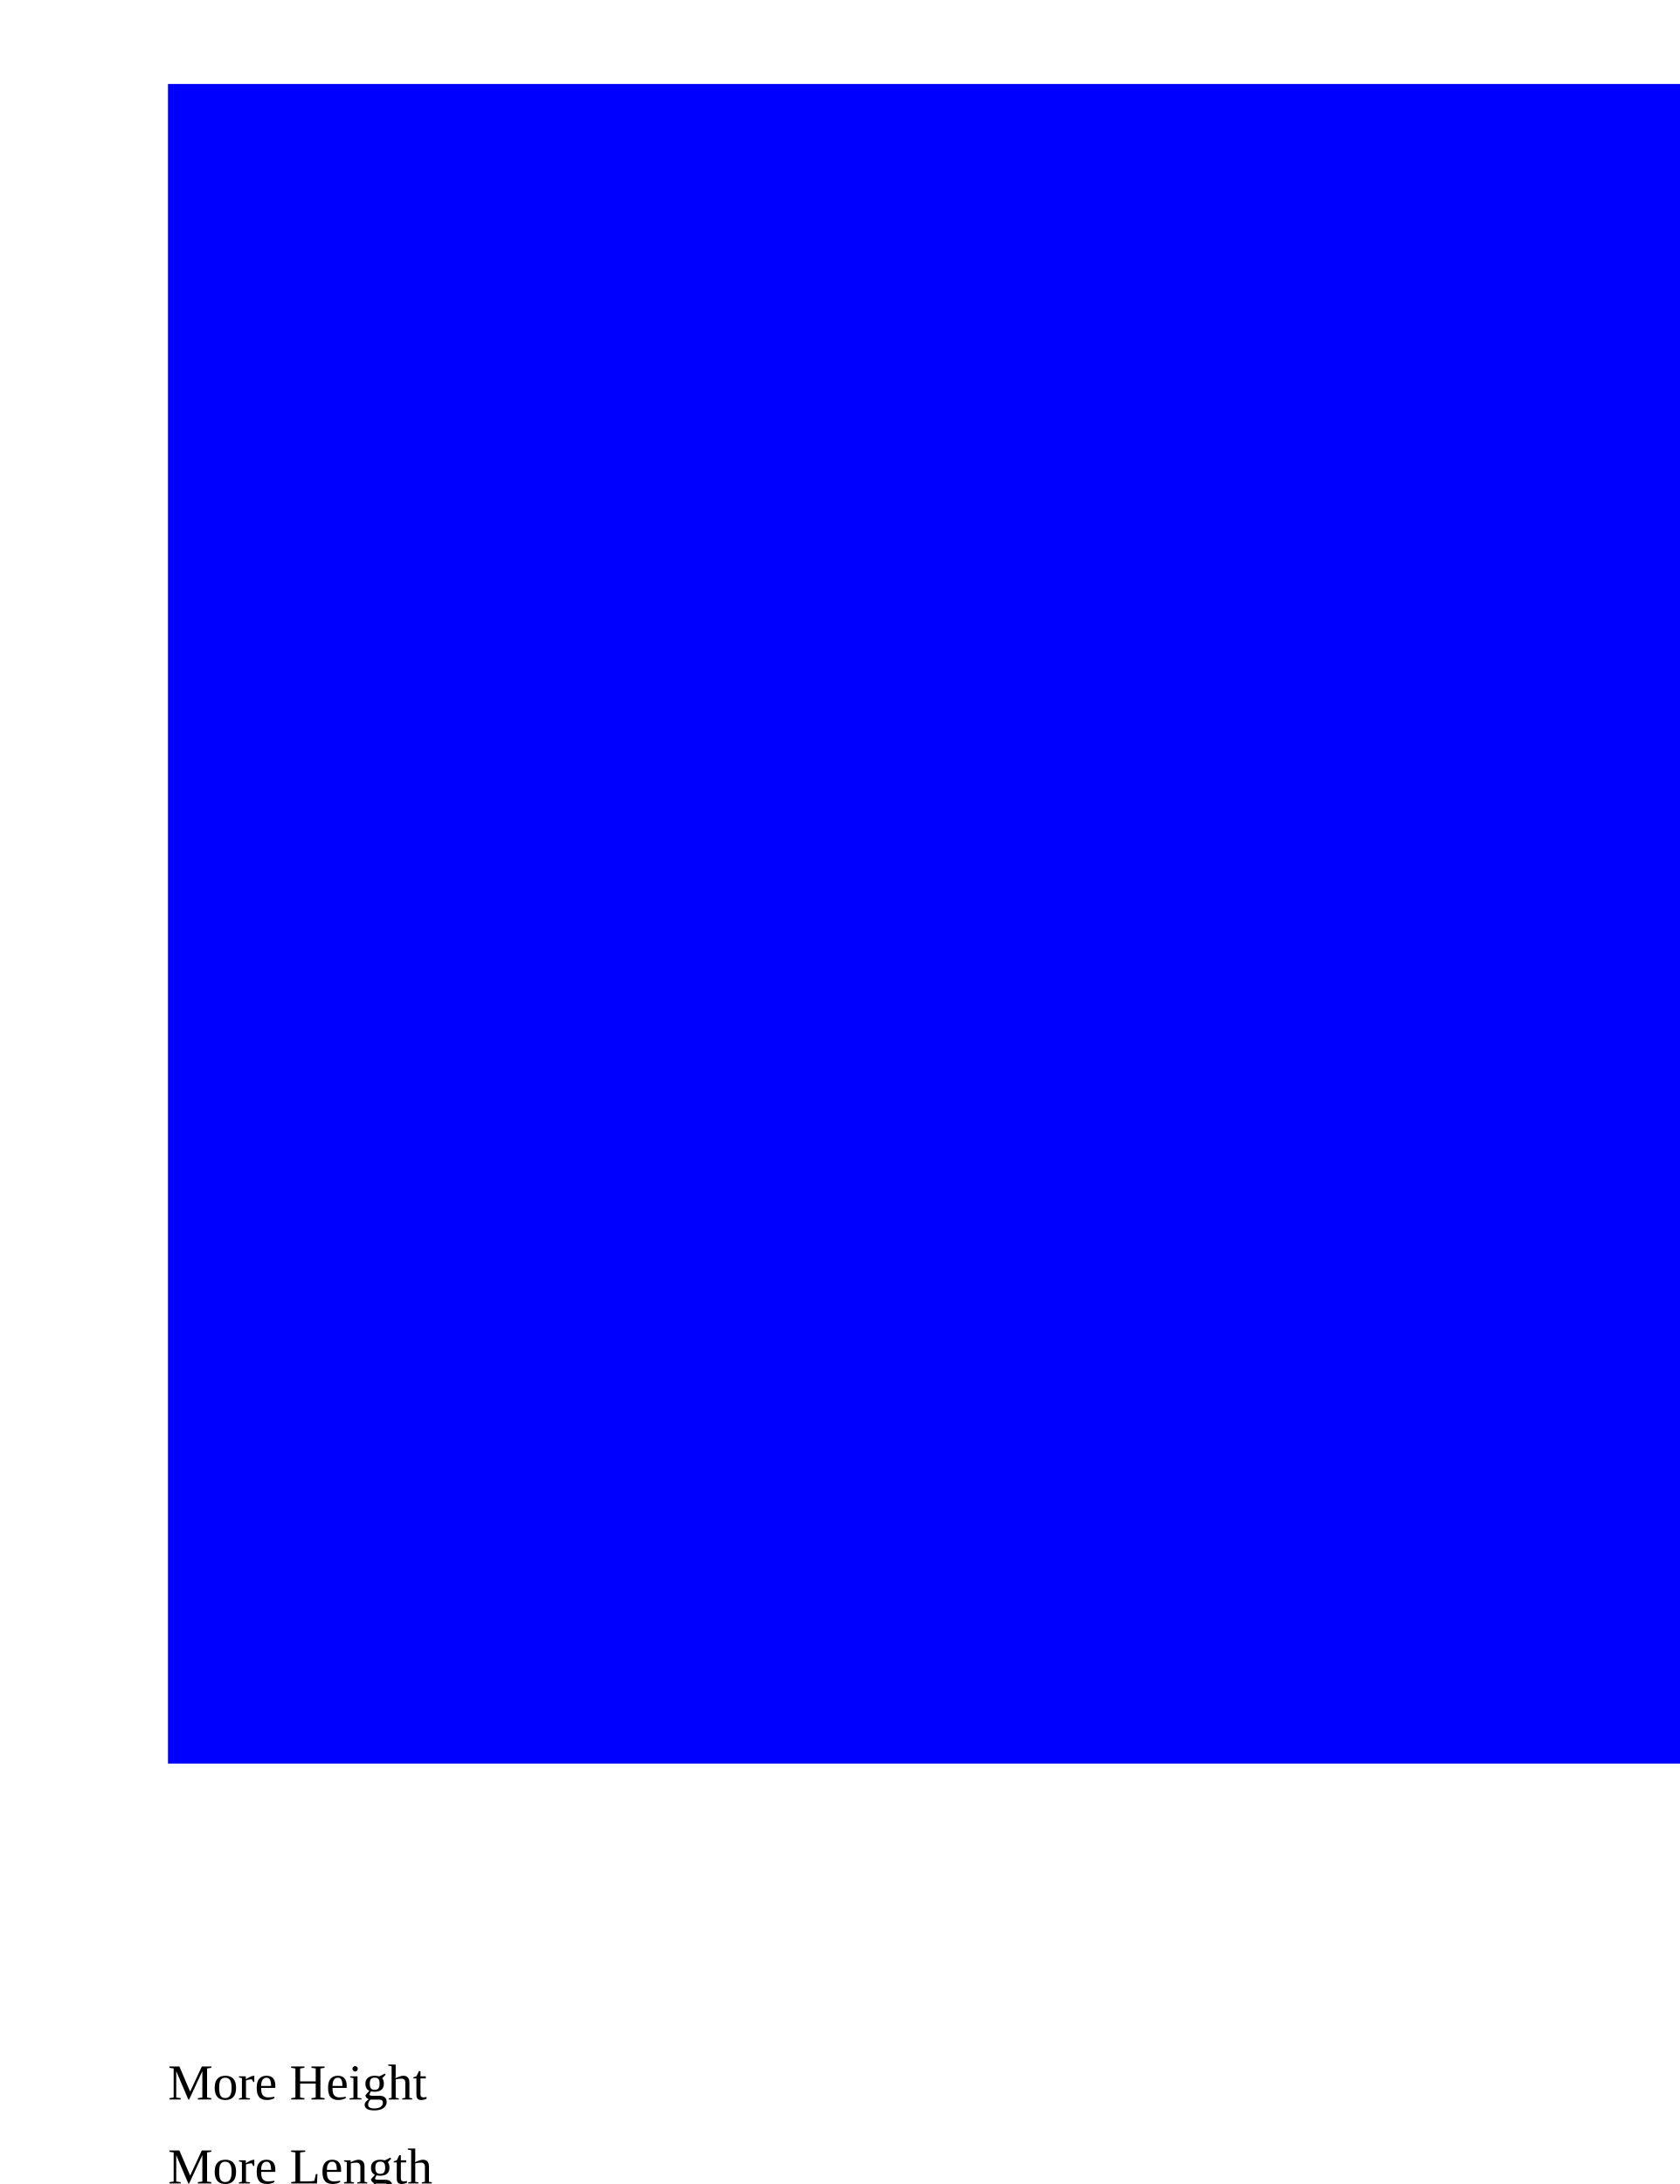
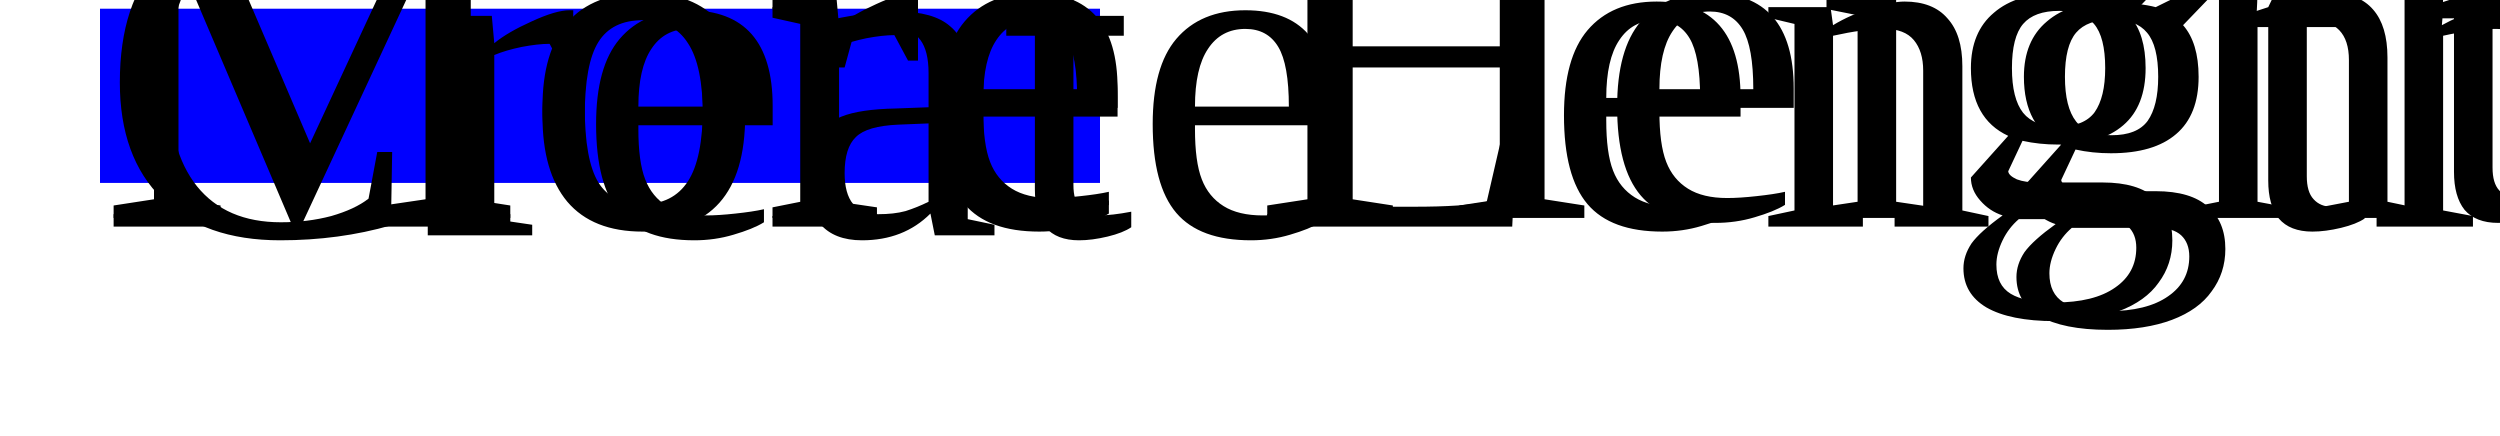
<svg xmlns="http://www.w3.org/2000/svg" width="100%" height="100%">
  <g id="firstGroup">
-     <rect id="field" width="400" height="400" x="40" y="20" fill="blue" />
-     <text x="40" y="500">More Height</text>
-     <text x="40" y="520">More Length</text>
-     <text x="40" y="540">Create</text>
+     <rect id="field" width="40%" height="40%" x="4%" y="2%" fill="blue" />
+     <text x="4%" y="50%">More Height</text>
+     <text x="4%" y="52%">More Length</text>
+     <text x="4%" y="54%">Create</text>
+   </g>
+   <g id="secondGroup">
+   	
  </g>
</svg>
